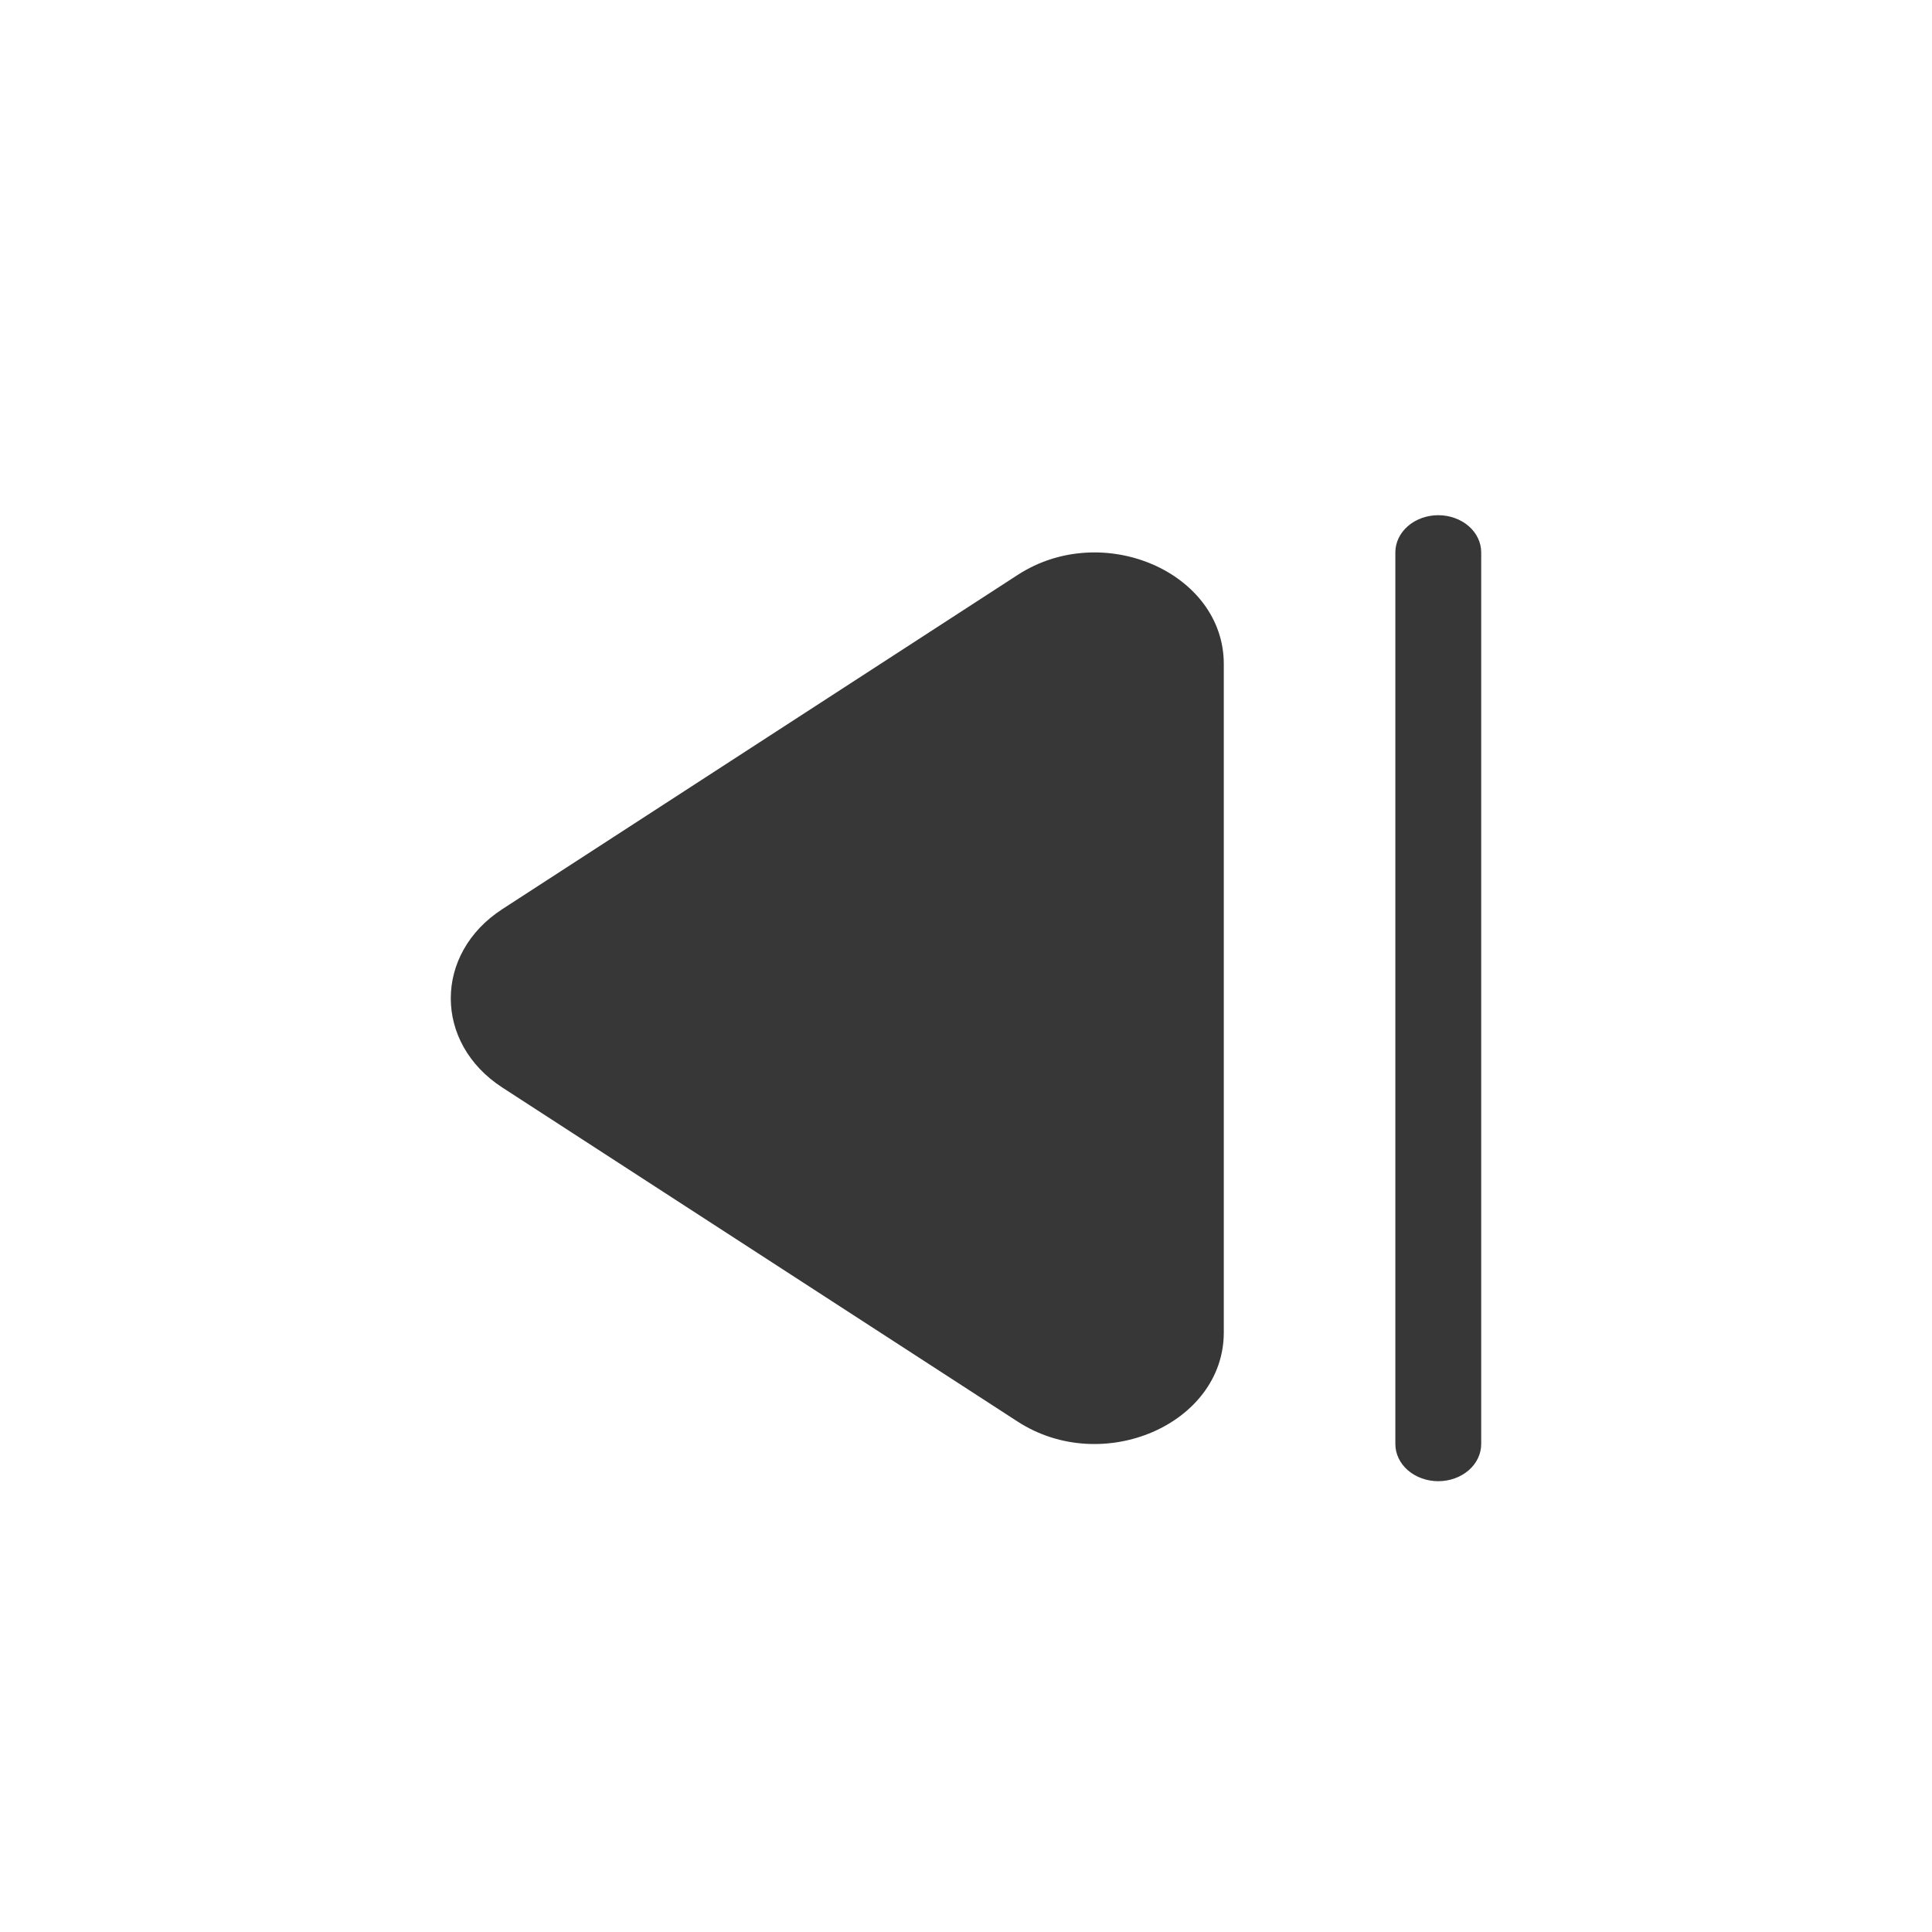
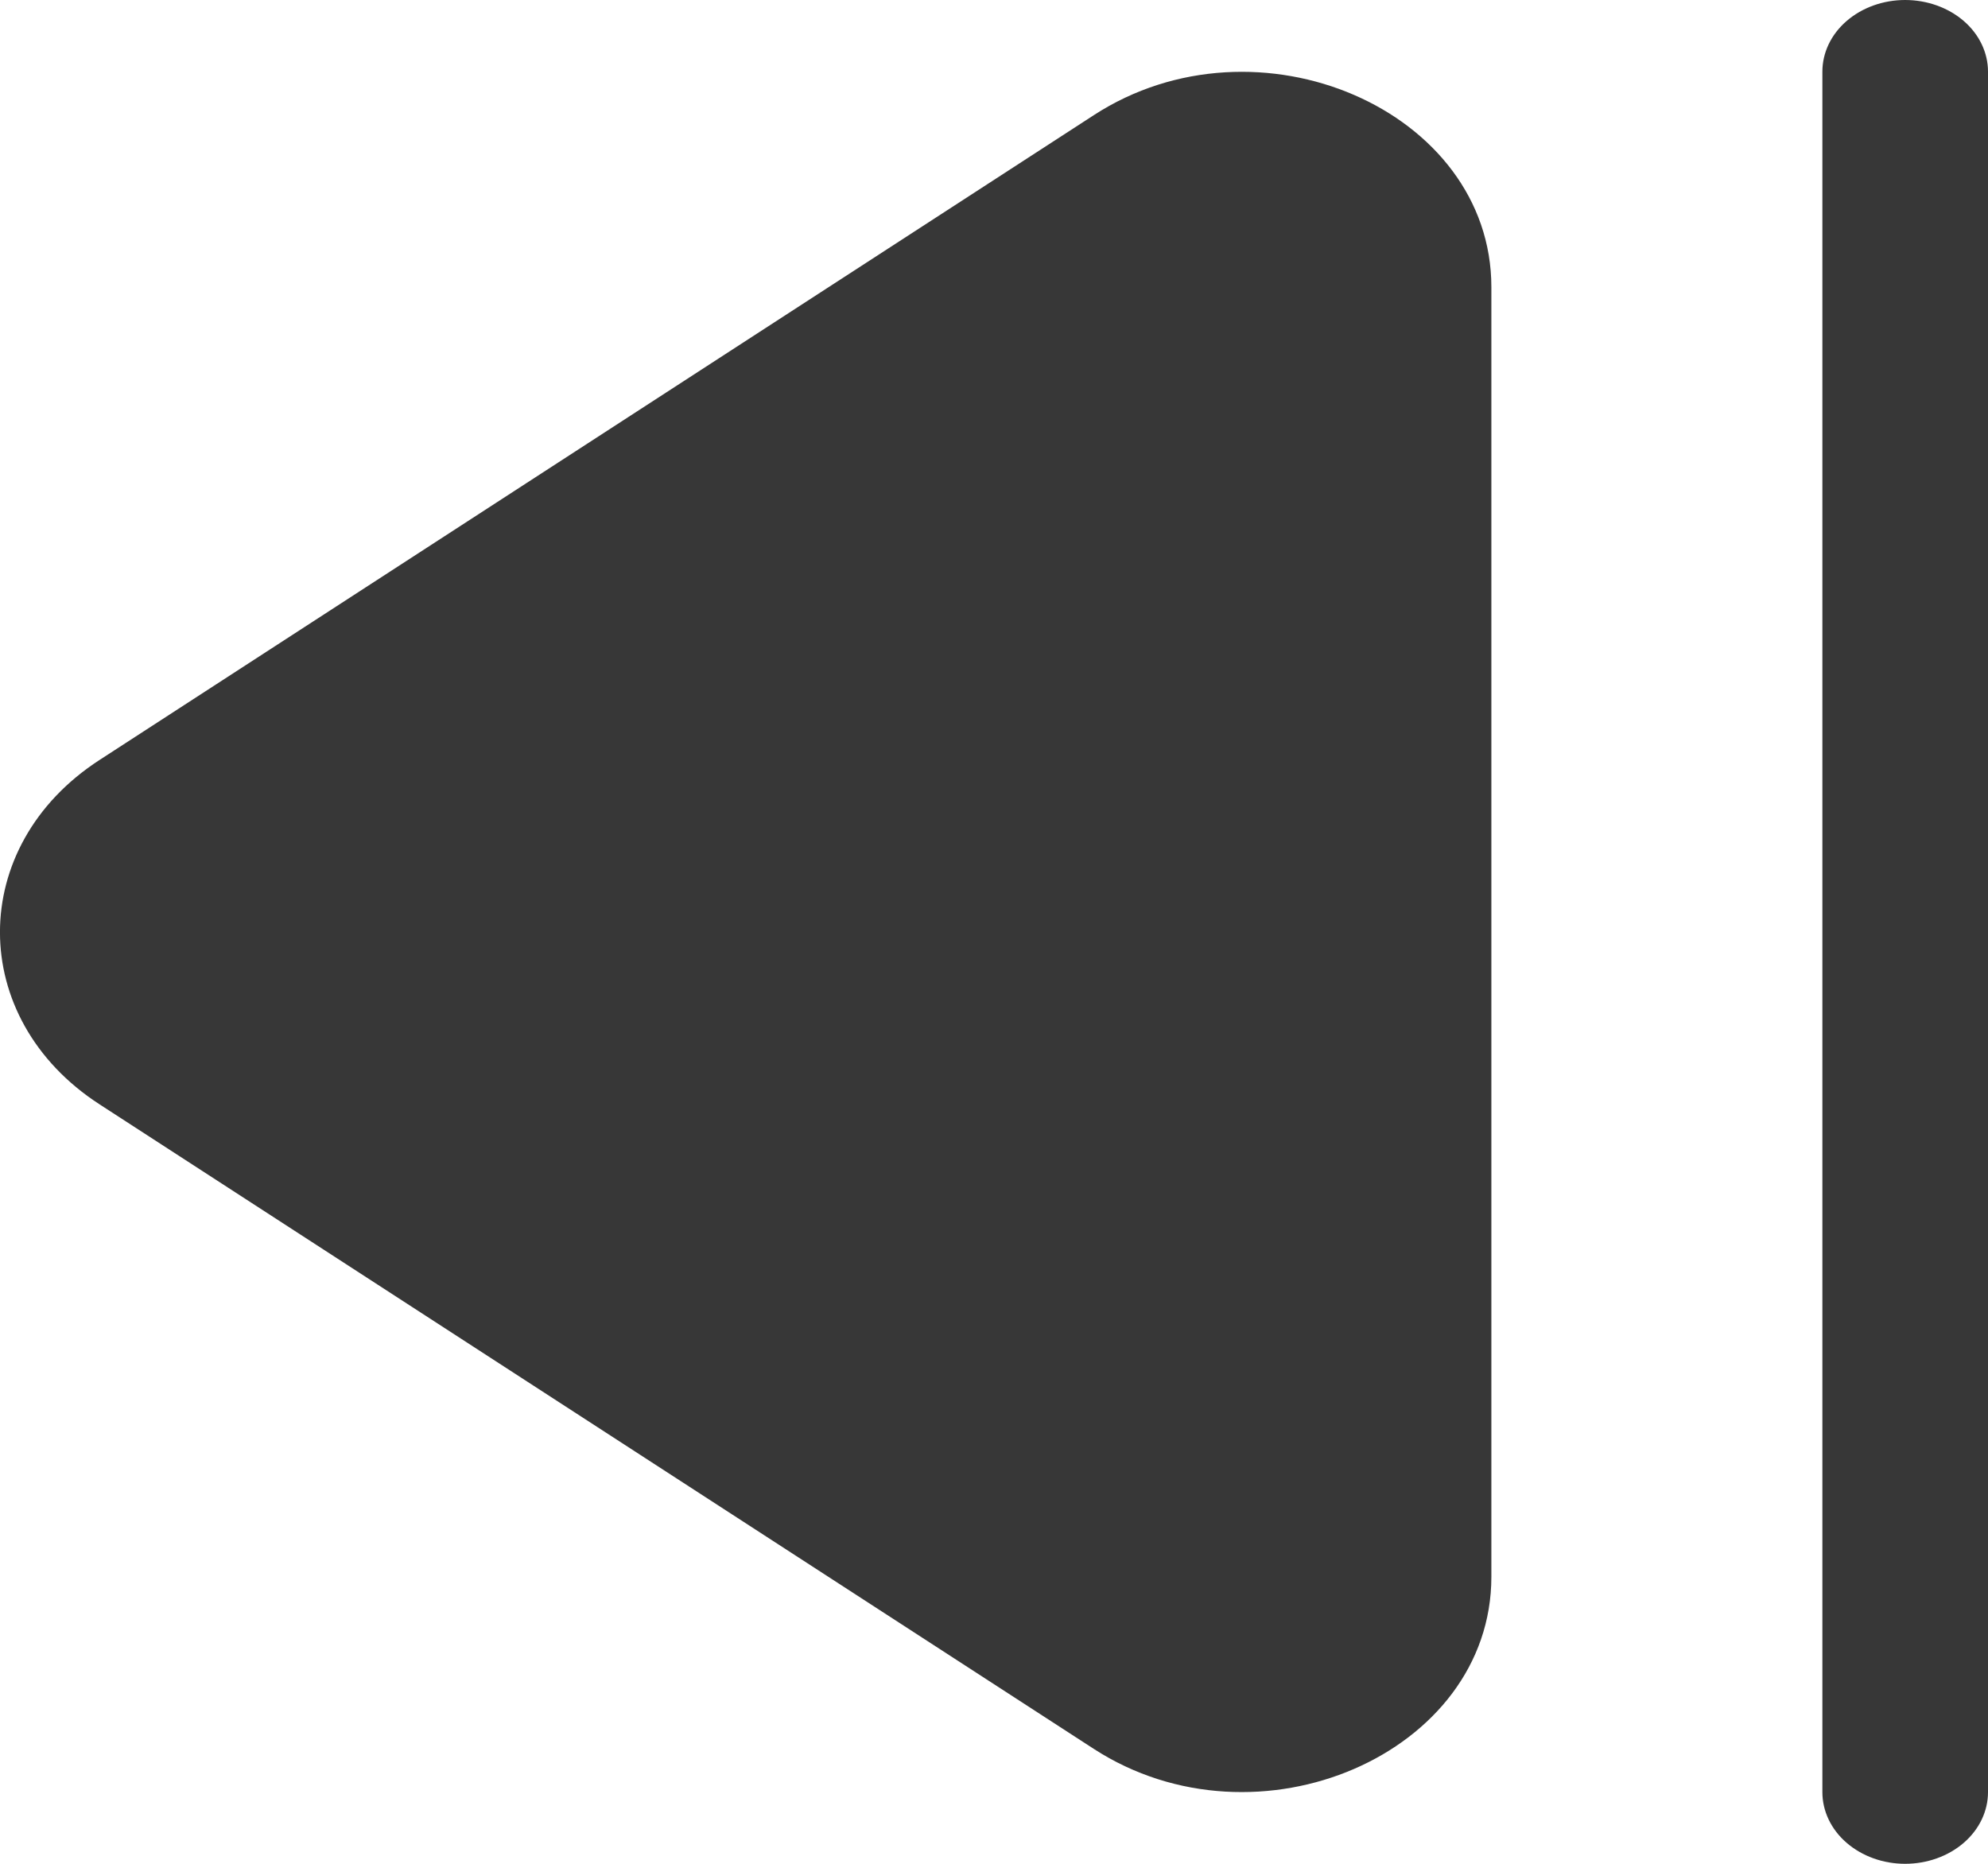
- <svg xmlns="http://www.w3.org/2000/svg" width="30" height="30" viewBox="0 0 30 30" fill="none">
-   <path d="M7.8 14.117C6.733 14.809 6.733 16.195 7.8 16.887L15.803 22.075C17.121 22.928 19.003 22.115 19.003 20.69L19.003 10.311C19.003 8.885 17.12 8.072 15.803 8.927L7.8 14.117ZM21.667 22.423C21.667 22.576 21.737 22.723 21.862 22.831C21.987 22.939 22.157 23 22.333 23C22.51 23 22.68 22.939 22.805 22.831C22.93 22.723 23 22.576 23 22.423L23 8.577C23 8.424 22.93 8.277 22.805 8.169C22.68 8.061 22.51 8 22.333 8C22.157 8 21.987 8.061 21.862 8.169C21.737 8.277 21.667 8.424 21.667 8.577L21.667 22.423Z" fill="#373737" />
+ <svg xmlns="http://www.w3.org/2000/svg" width="16" height="15" viewBox="0 0 16 15" fill="none">
+   <path d="M0.8 6.117C-0.267 6.809 -0.267 8.195 0.8 8.887L8.803 14.075C10.121 14.928 12.003 14.115 12.003 12.69L12.003 2.311C12.003 0.885 10.12 0.072 8.803 0.927L0.8 6.117ZM14.667 14.423C14.667 14.576 14.737 14.723 14.862 14.831C14.987 14.939 15.156 15 15.333 15C15.51 15 15.68 14.939 15.805 14.831C15.93 14.723 16 14.576 16 14.423L16 0.577C16 0.424 15.93 0.277 15.805 0.169C15.68 0.061 15.51 1.22938e-06 15.333 1.23711e-06C15.156 1.24484e-06 14.987 0.061 14.862 0.169C14.737 0.277 14.667 0.424 14.667 0.577L14.667 14.423Z" fill="#373737" />
</svg>
